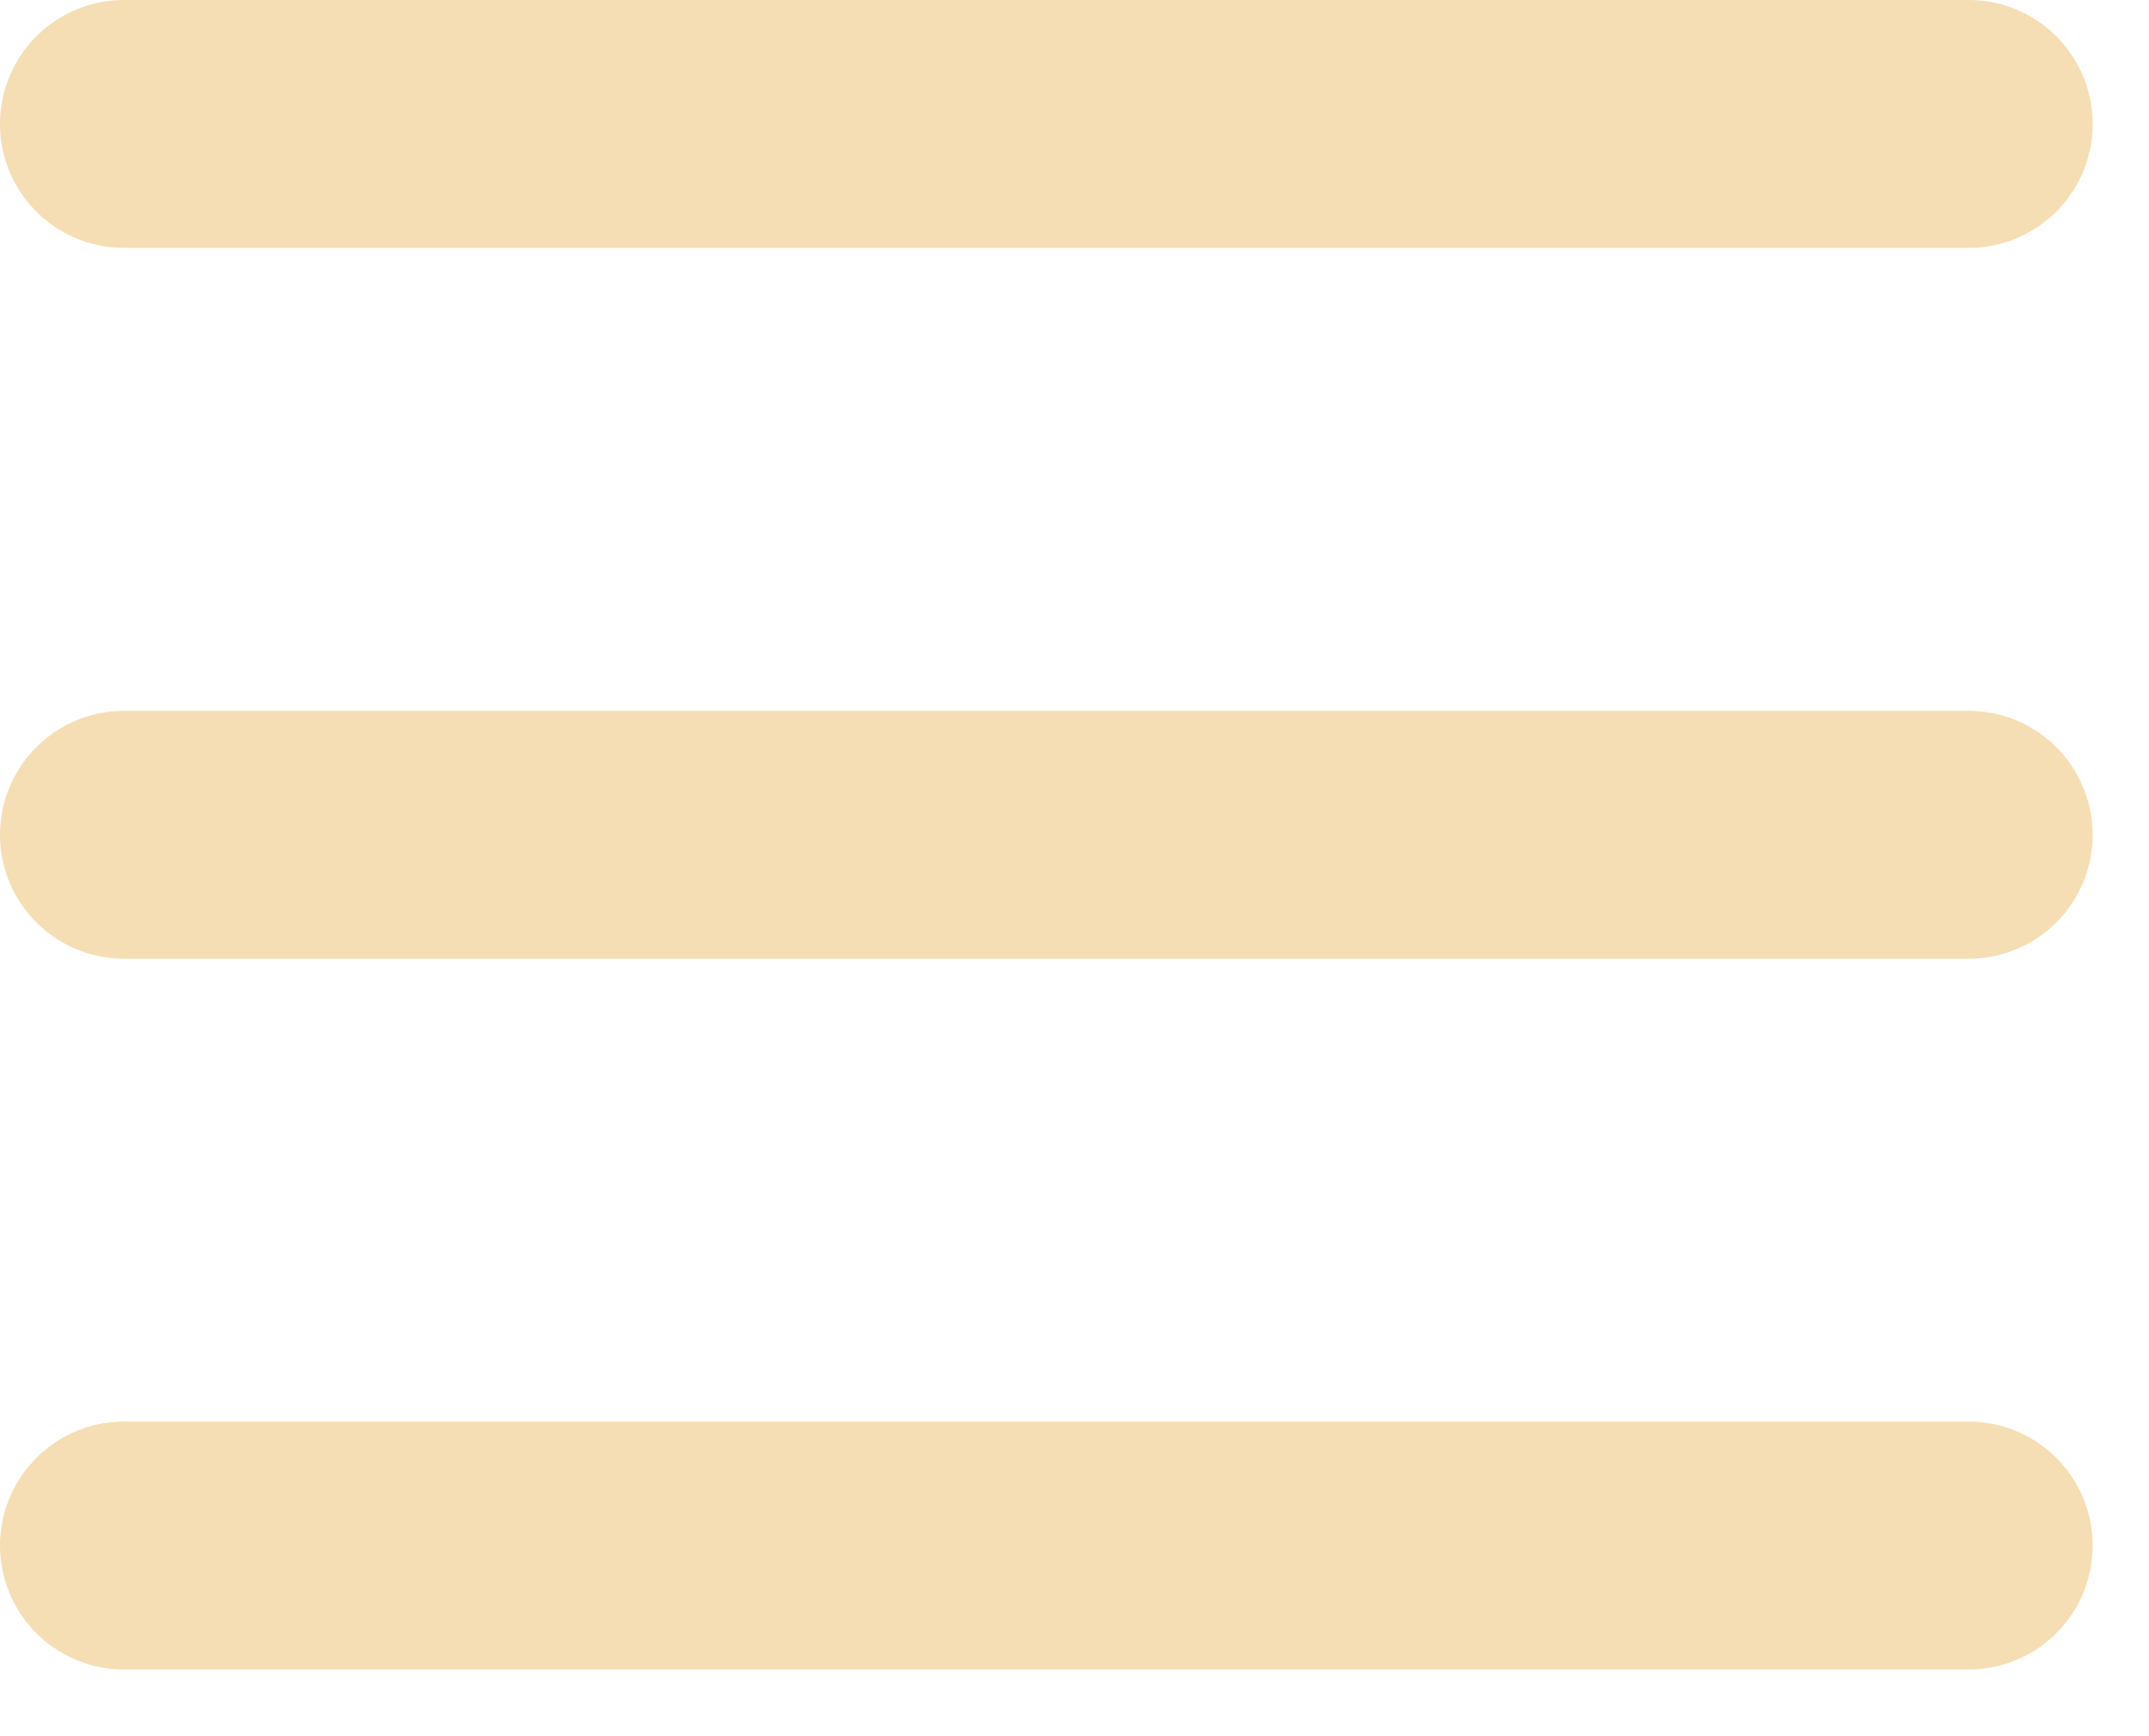
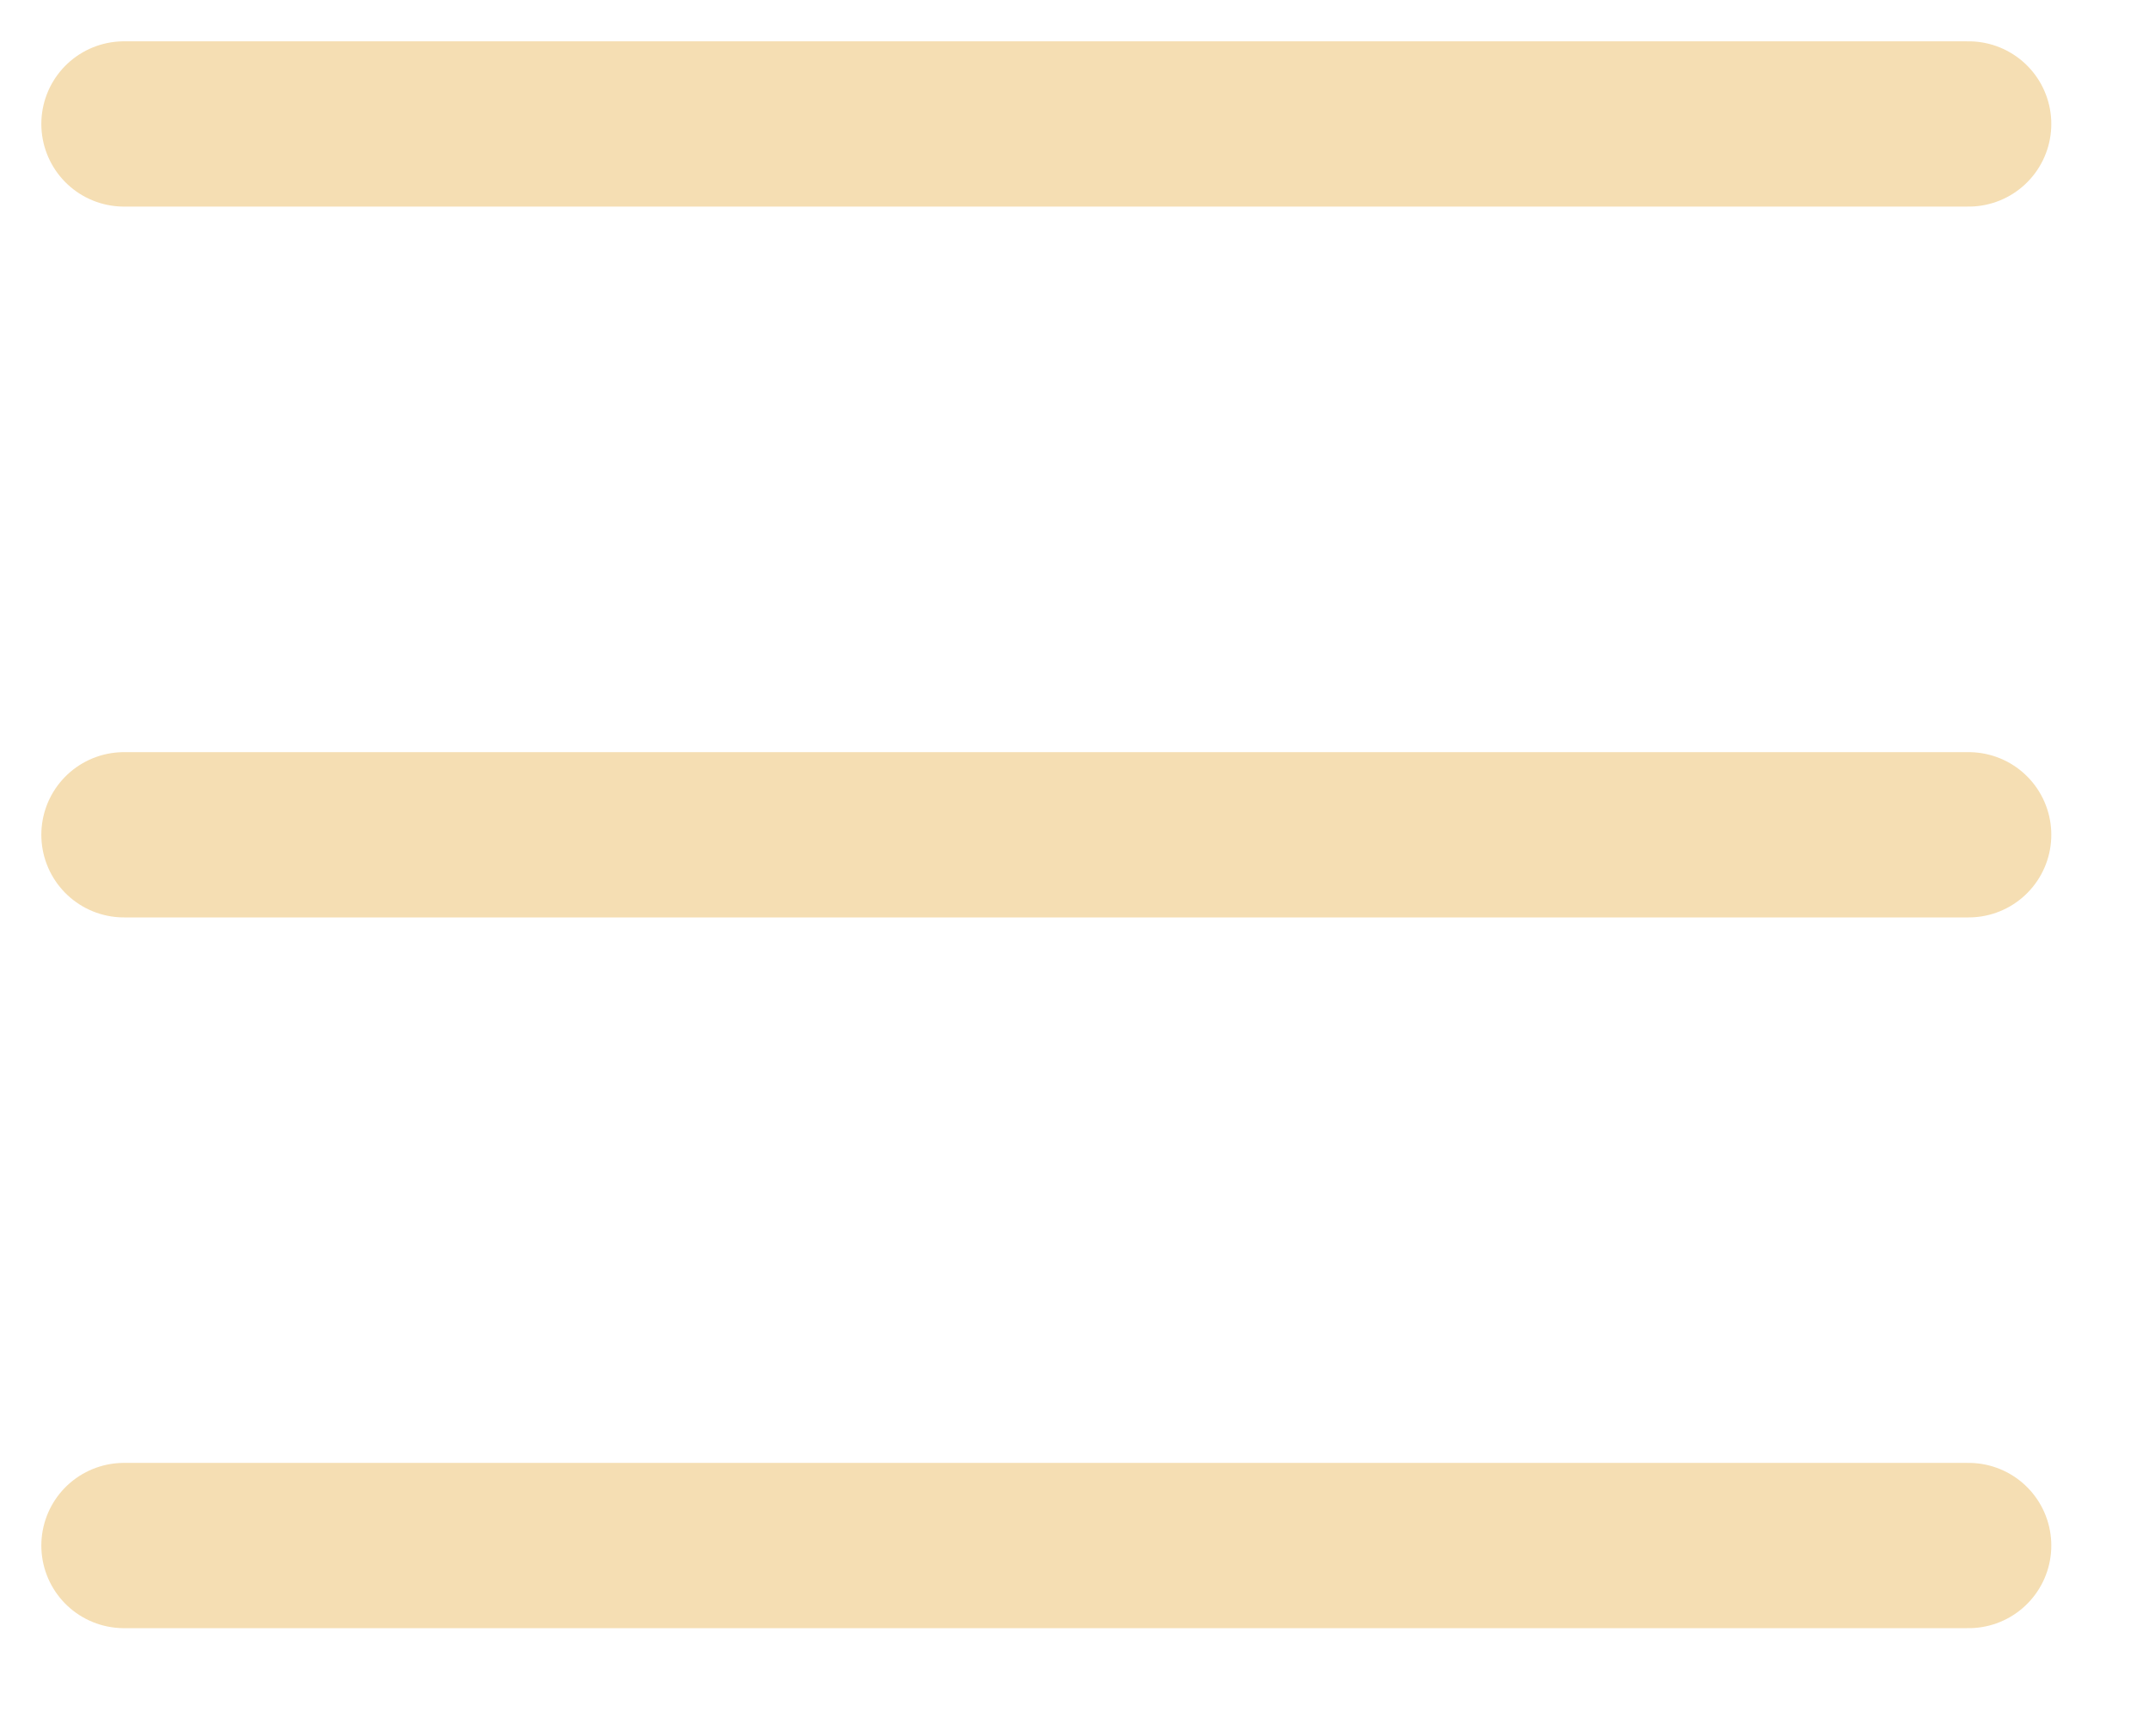
<svg xmlns="http://www.w3.org/2000/svg" width="26" height="21" viewBox="0 0 26 21" fill="none">
-   <line x1="1.5" y1="1.5" x2="23.818" y2="1.5" stroke="#F5DEB3" stroke-width="3" stroke-linecap="round" />
-   <line x1="1.5" y1="10.102" x2="23.818" y2="10.102" stroke="#F5DEB3" stroke-width="3" stroke-linecap="round" />
-   <line x1="1.5" y1="18.703" x2="23.818" y2="18.703" stroke="#F5DEB3" stroke-width="3" stroke-linecap="round" />
+   <line x1="1.5" y1="1.5" x2="23.818" y2="1.5" stroke="#F5DEB3" stroke-width="2" stroke-linecap="round" />
+   <line x1="1.5" y1="10.102" x2="23.818" y2="10.102" stroke="#F5DEB3" stroke-width="2" stroke-linecap="round" />
+   <line x1="1.5" y1="18.703" x2="23.818" y2="18.703" stroke="#F5DEB3" stroke-width="2" stroke-linecap="round" />
</svg>
